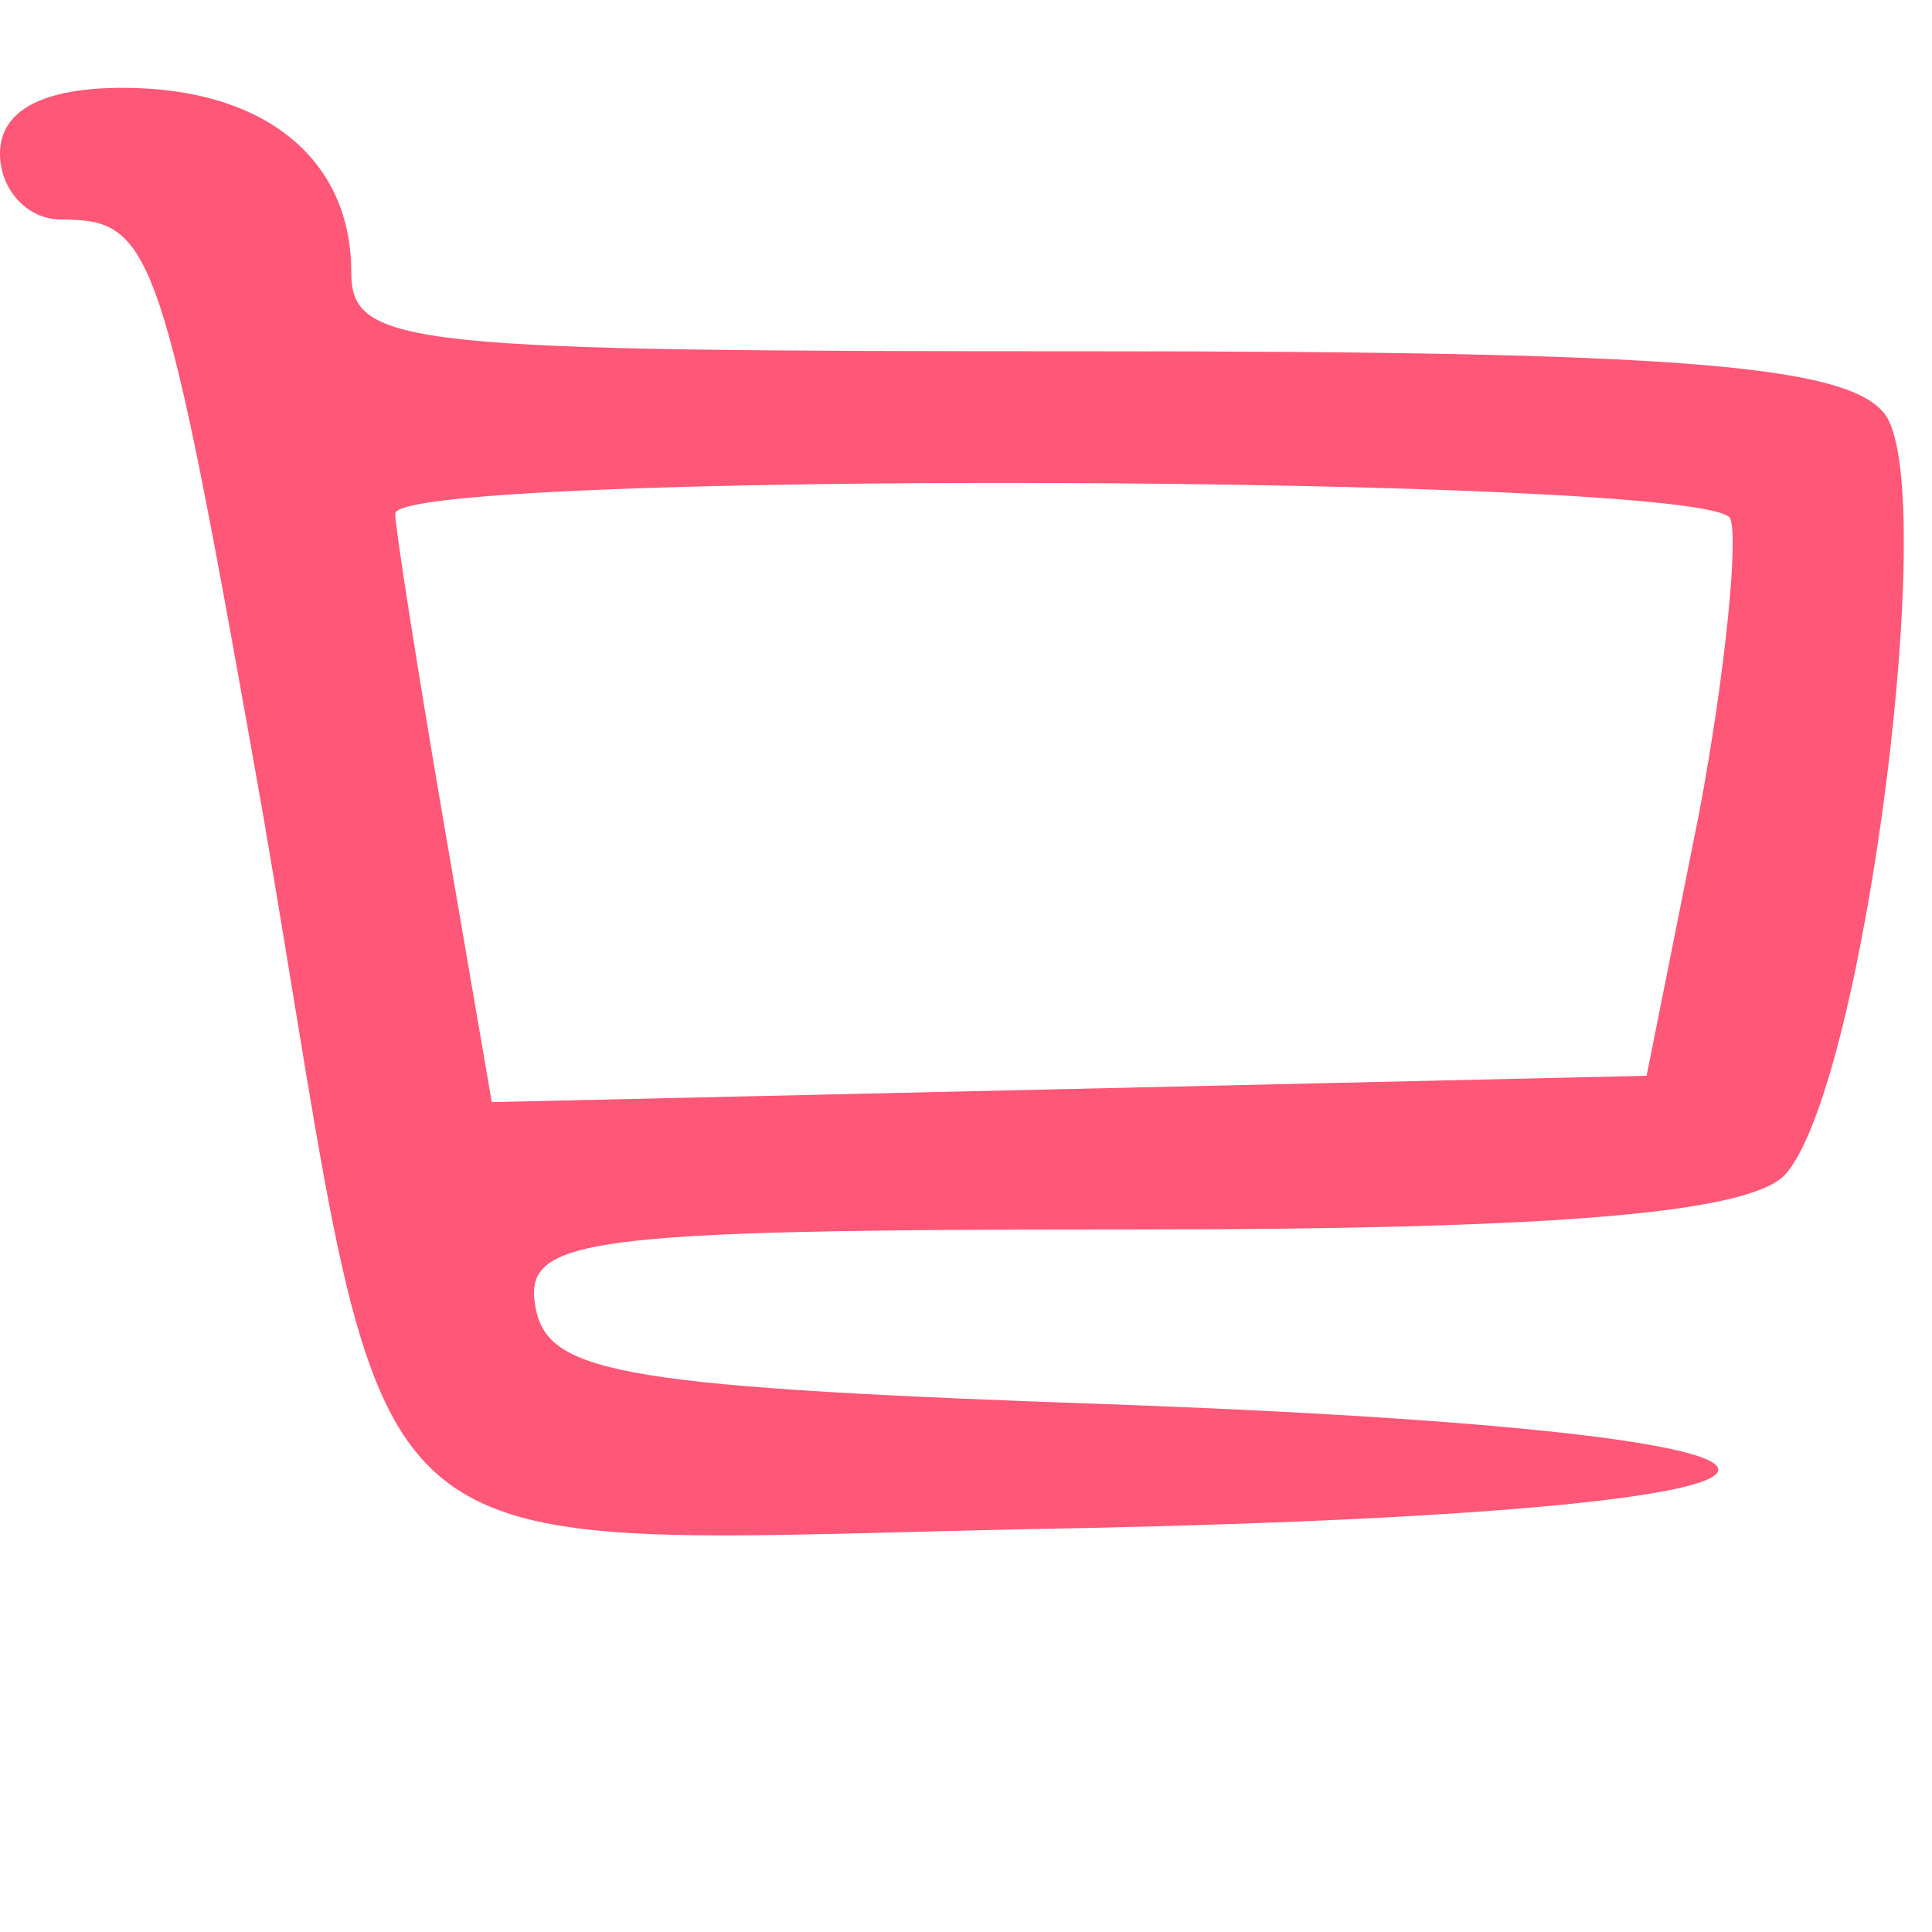
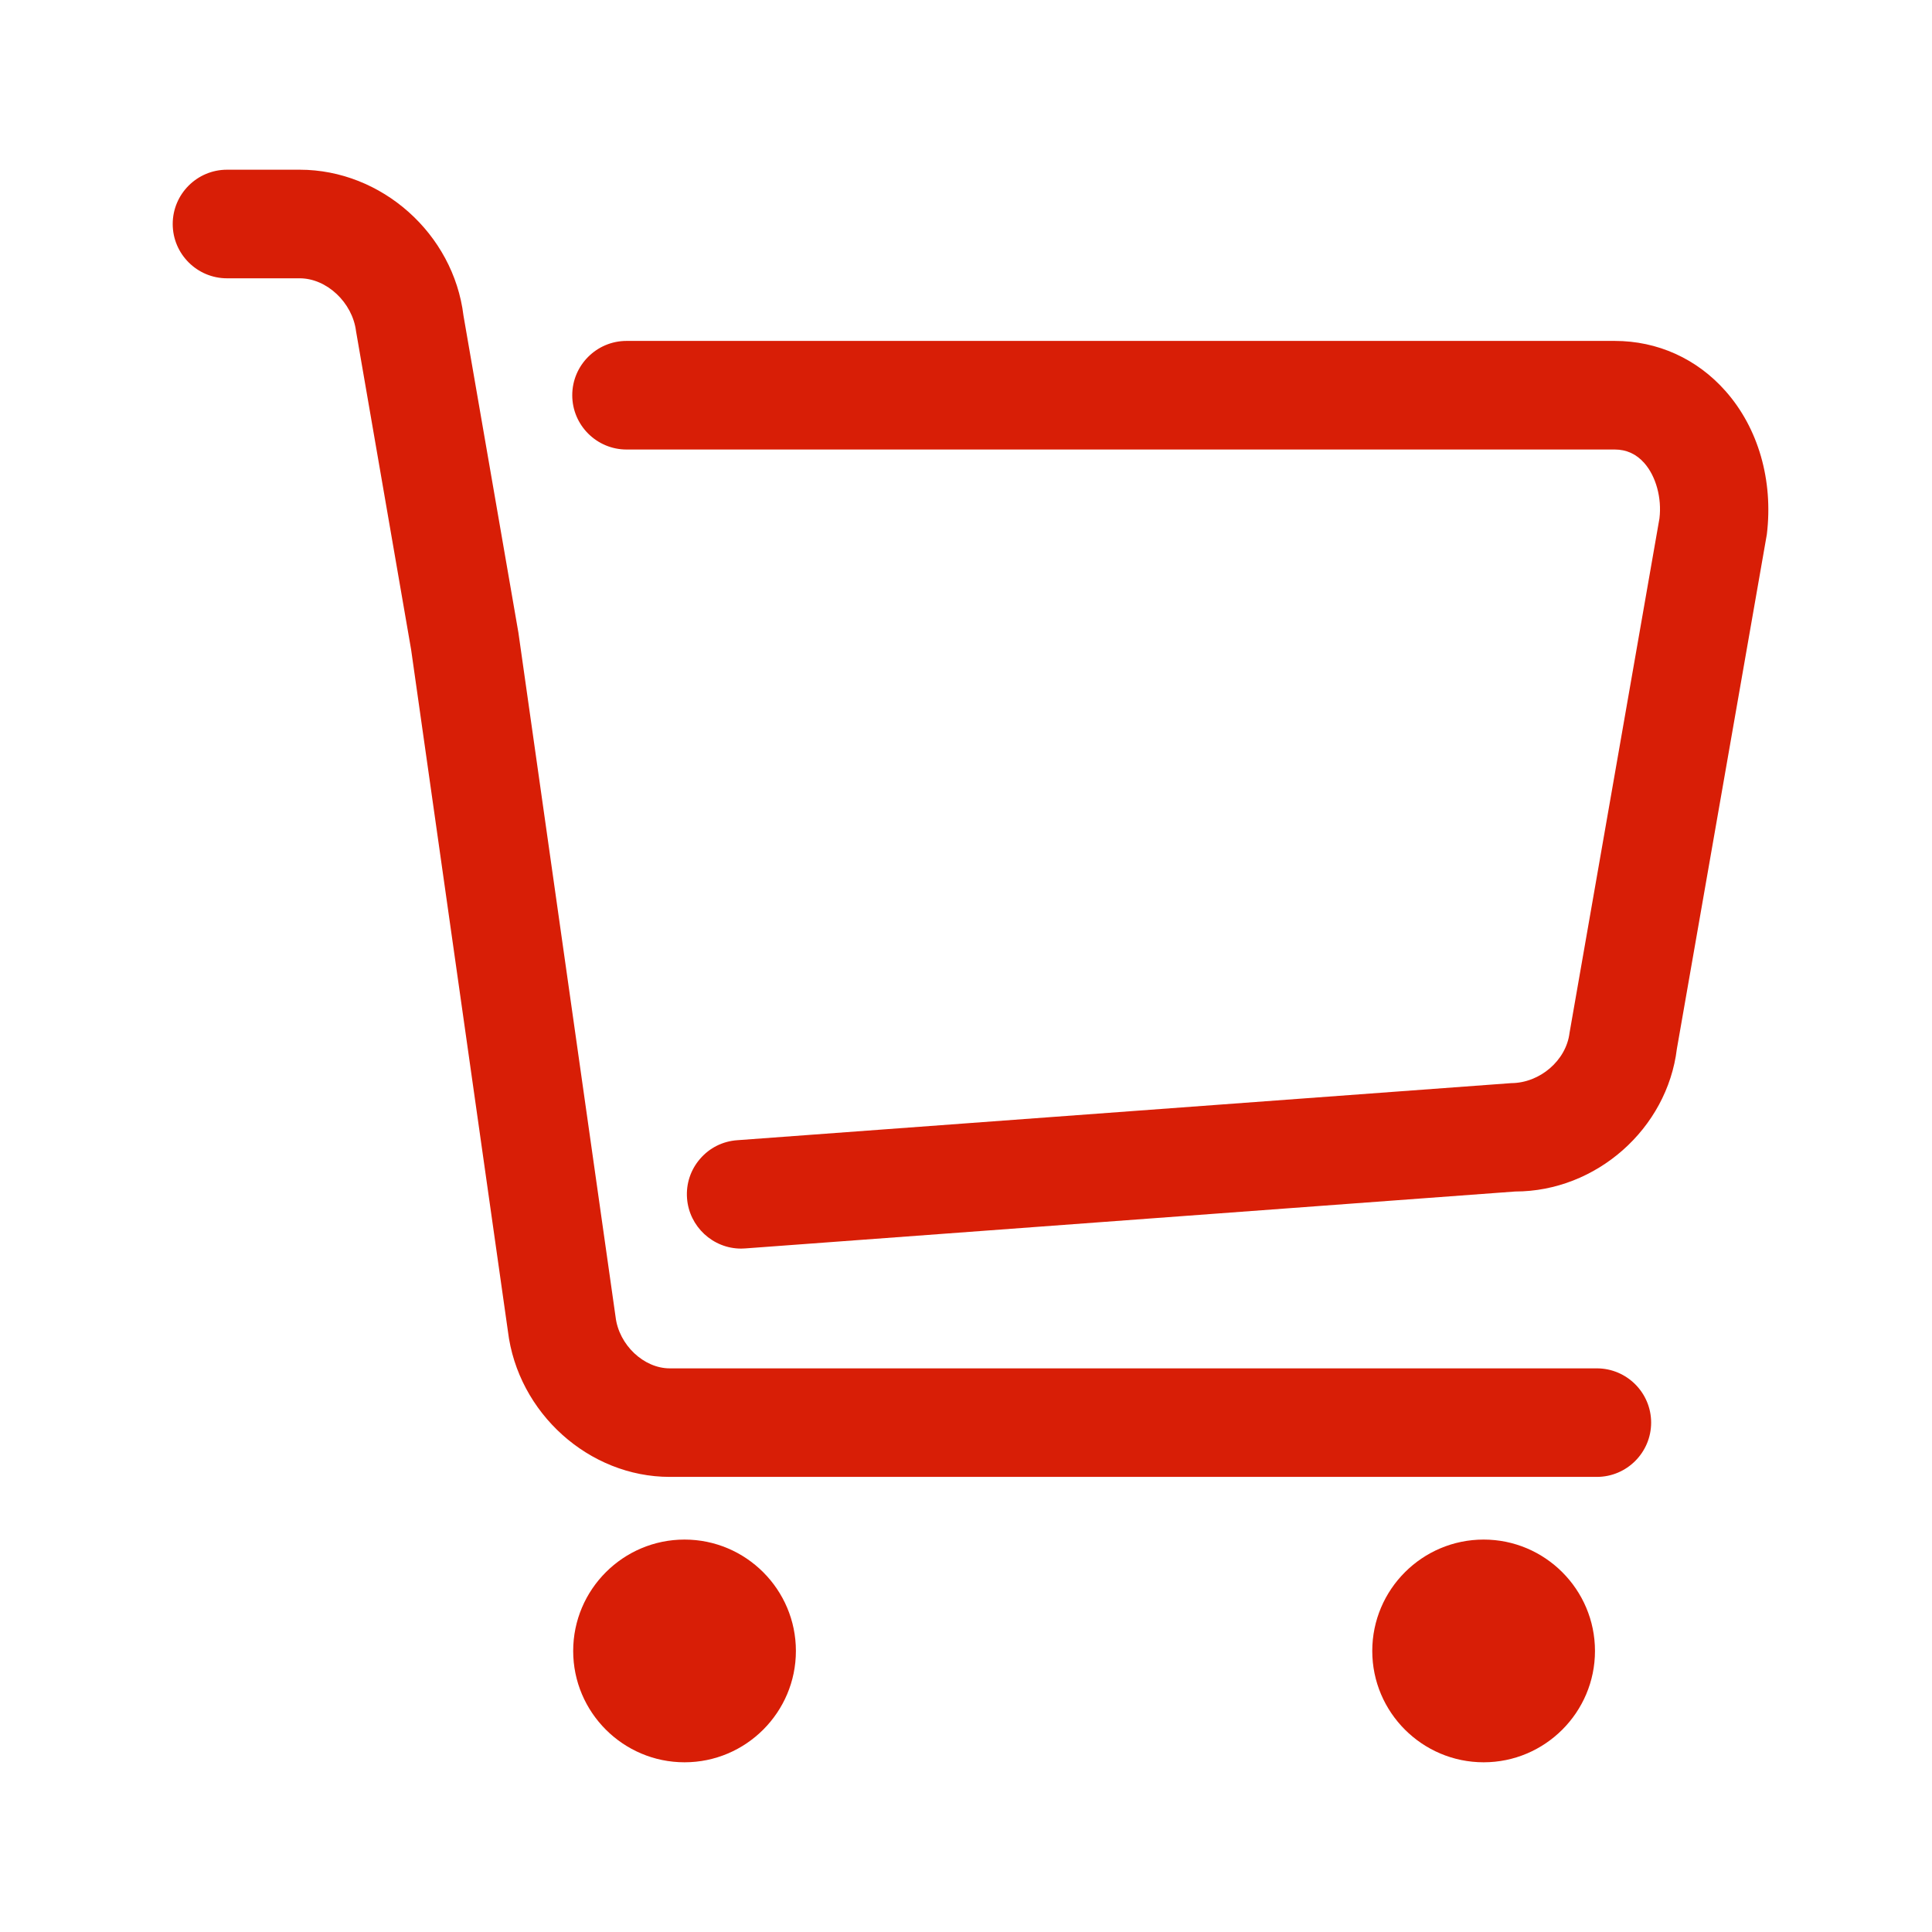
- <svg xmlns="http://www.w3.org/2000/svg" version="1.0" width="44pt" height="44pt" viewBox="0 0 44 44" preserveAspectRatio="xMidYMid meet">
-   <g transform="translate(0,44) scale(0.1,-0.1)" fill="#ff5777" stroke="none">
-     <path d="M0 405 c0 -8 6 -15 14 -15 21 0 23 -6 46 -136 31 -181 13 -165 187 -162 187 4 194 21 11 28 -116 4 -133 7 -136 22 -3 16 9 18 136 18 100 0 142 4 149 13 18 22 35 158 22 173 -9 11 -49 14 -180 14 -156 0 -169 1 -169 18 0 26 -20 42 -52 42 -18 0 -28 -5 -28 -15z m394 -83 c2 -4 -1 -35 -7 -67 l-12 -60 -131 -3 -132 -3 -11 64 c-6 35 -11 67 -11 70 0 10 298 9 304 -1z" />
-   </g>
+ <svg xmlns="http://www.w3.org/2000/svg" t="1615466713526" class="icon" viewBox="0 0 1024 1024" version="1.1" p-id="9890" width="32" height="32">
+   <defs>
+     <style type="text/css" />
+   </defs>
+   <path d="M846.359 725.259l-491.371 0c-13.794 0-26.936-12.445-28.706-27.183l-51.509-362.723-29.127-168.118c-5.295-43.371-43.4-77.285-86.786-77.285l-38.541 0c-15.869 0-28.778 12.91-28.778 28.778s12.91 28.778 28.778 28.778l38.541 0c14.303 0 27.967 12.852 29.852 28.054l29.185 168.727 51.306 361.272c5.251 43.313 42.922 77.227 85.785 77.227l491.371 0c15.869 0 28.778-12.91 28.778-28.778C875.139 738.168 862.229 725.259 846.359 725.259z" p-id="9891" fill="#d81e06" />
+   <path d="M914.564 207.27c-15.144-17.145-36.002-26.574-58.689-26.574L332.084 180.695c-15.869 0-28.778 12.91-28.778 28.778s12.91 28.778 28.778 28.778l523.791 0c6.18 0 11.43 2.408 15.607 7.137 6.208 7.021 9.37 18.538 8.065 29.359l-47.665 272.731c-1.769 14.534-15.637 26.516-30.897 26.603l-410.285 30.258c-7.658 0.552-14.621 4.033-19.64 9.864-5.034 5.802-7.484 13.229-6.92 20.888 1.088 14.97 13.679 26.69 28.663 26.69 0.682 0 1.407-0.029 2.118-0.087l408.154-30.171c42.936 0 80.534-33.218 85.698-75.602l47.694-272.731C939.919 254.586 931.941 226.881 914.564 207.27z" p-id="9892" fill="#d81e06" />
+   <path d="M362.821 934.049c32.536 0 59.022-26.487 59.022-59.008 0-32.55-26.487-59.038-59.022-59.038s-59.022 26.487-59.022 59.038C303.798 907.563 330.285 934.049 362.821 934.049z" p-id="9893" fill="#d81e06" />
+   <path d="M786.365 934.049c32.522 0 59.008-26.487 59.008-59.008 0-32.55-26.487-59.038-59.008-59.038-32.55 0-59.037 26.487-59.037 59.038C727.328 907.563 753.814 934.049 786.365 934.049z" p-id="9894" fill="#d81e06" />
</svg>
